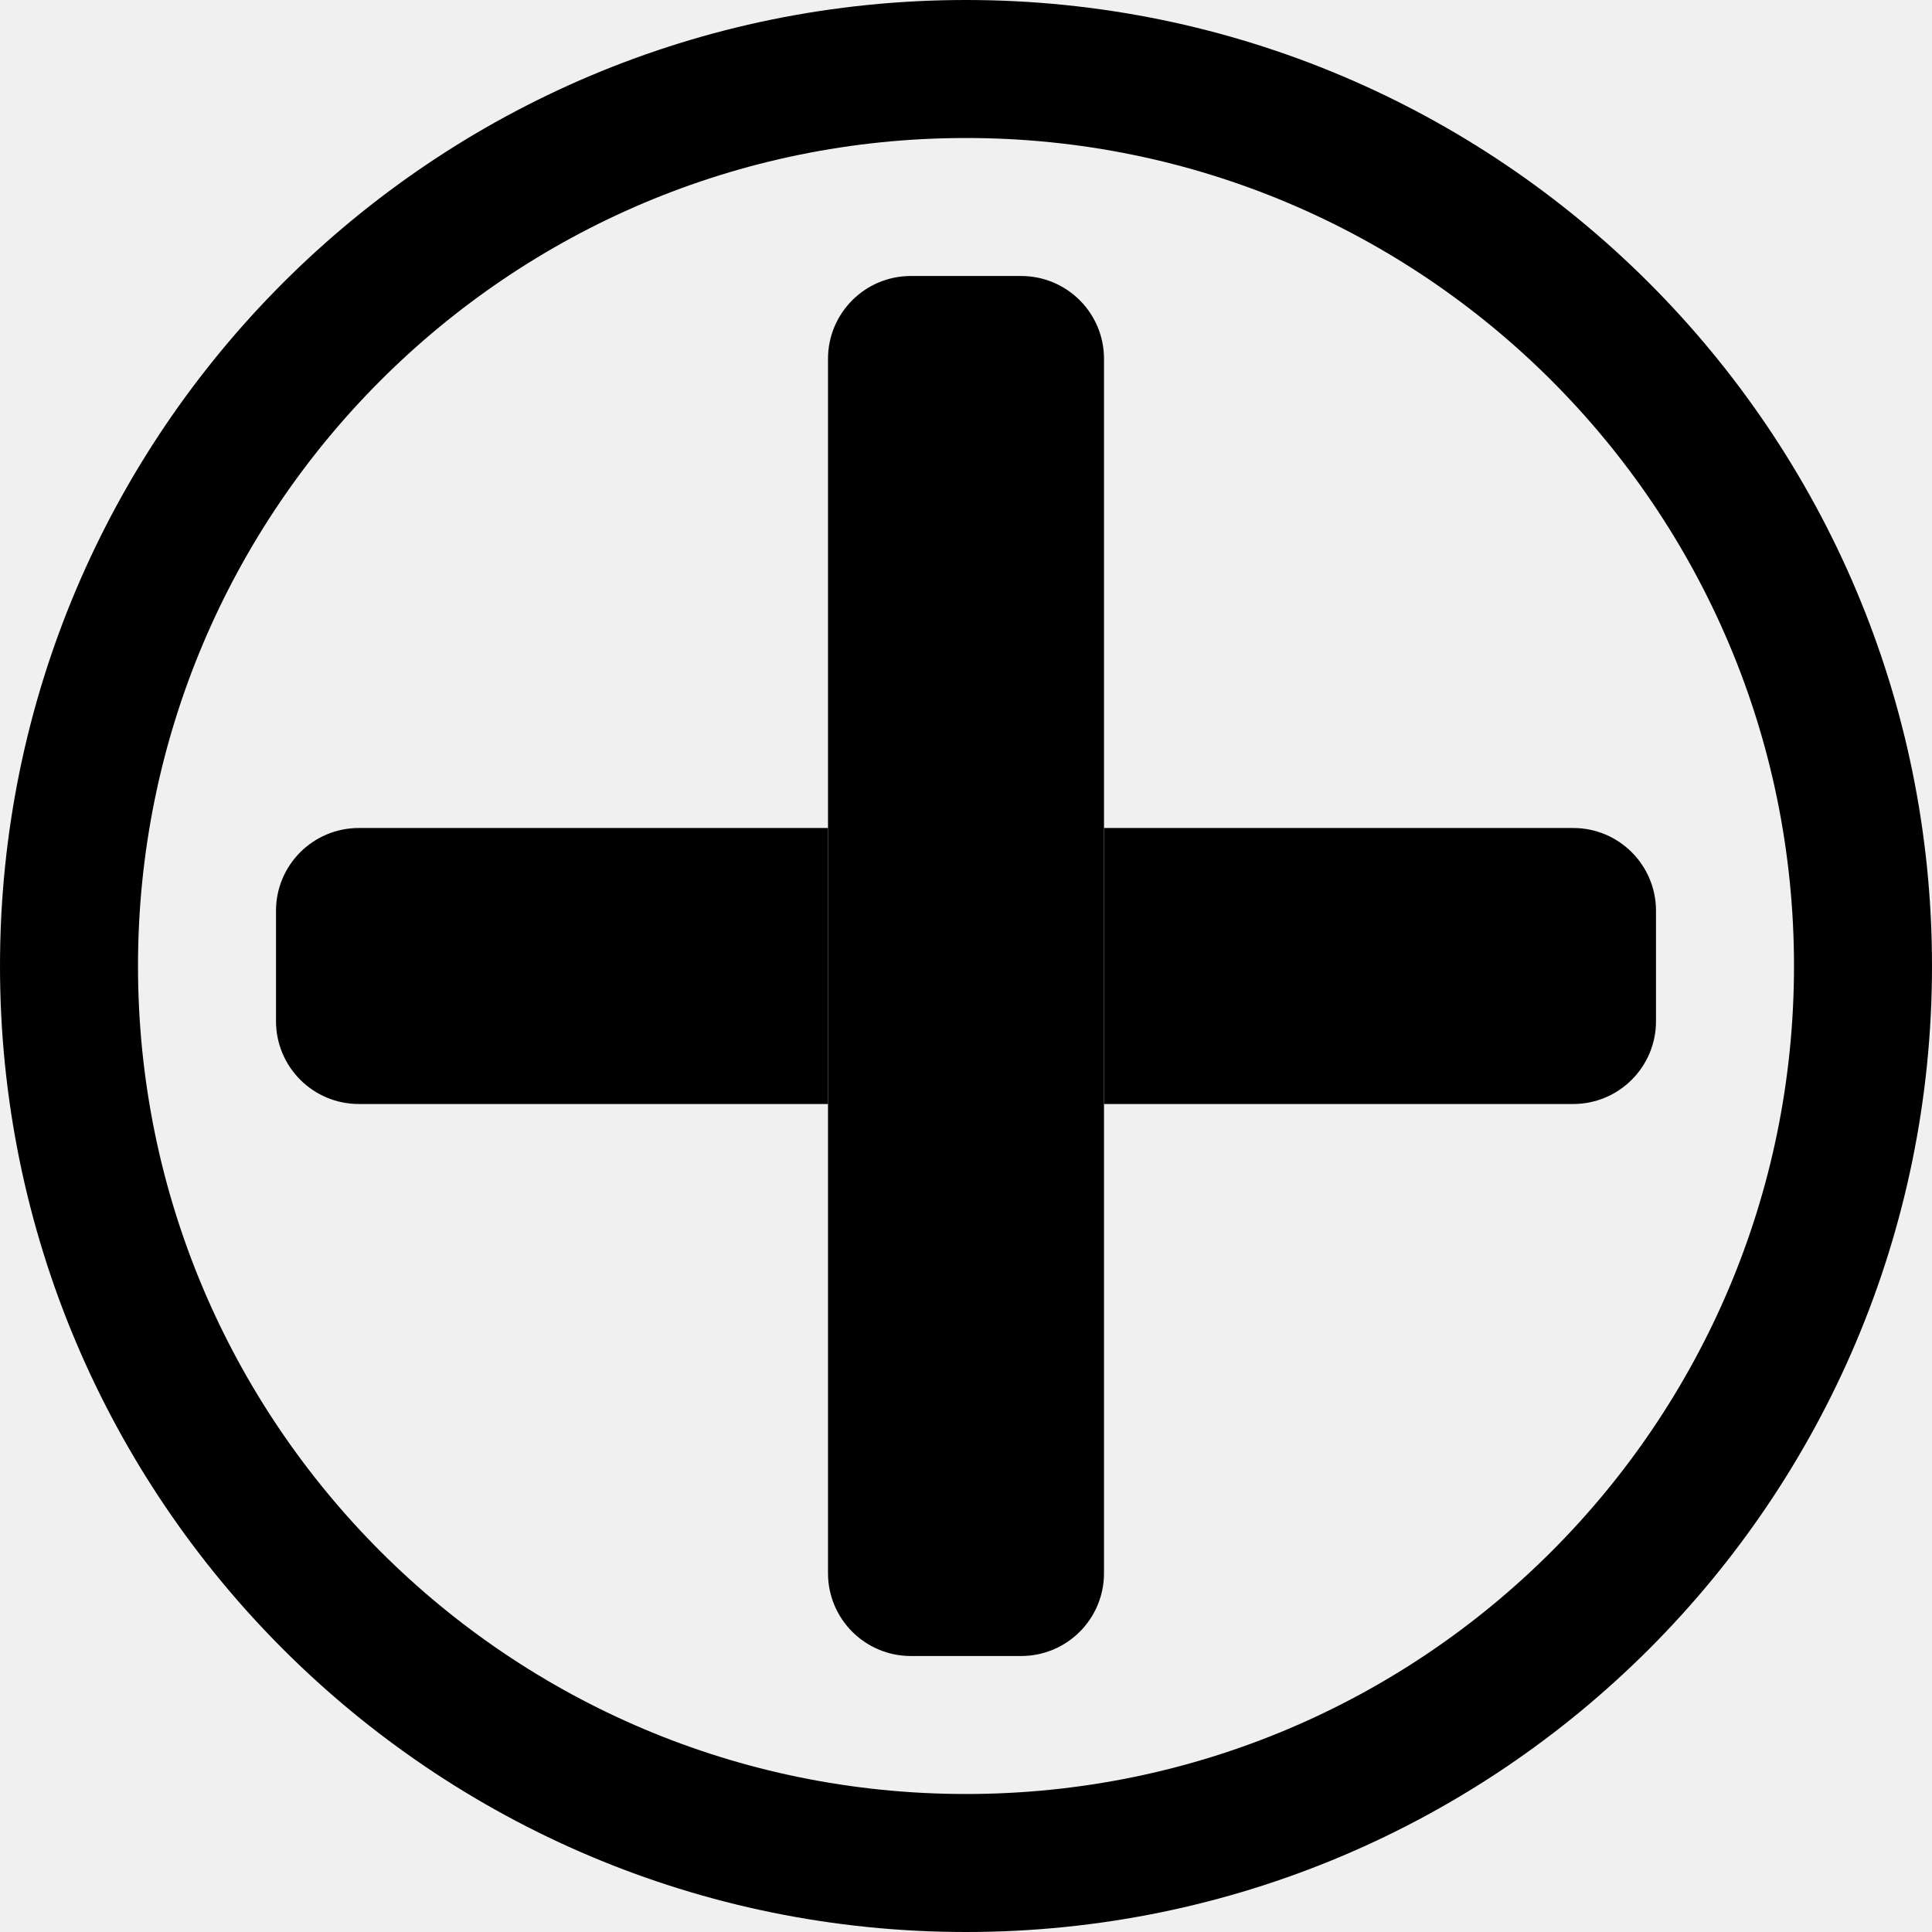
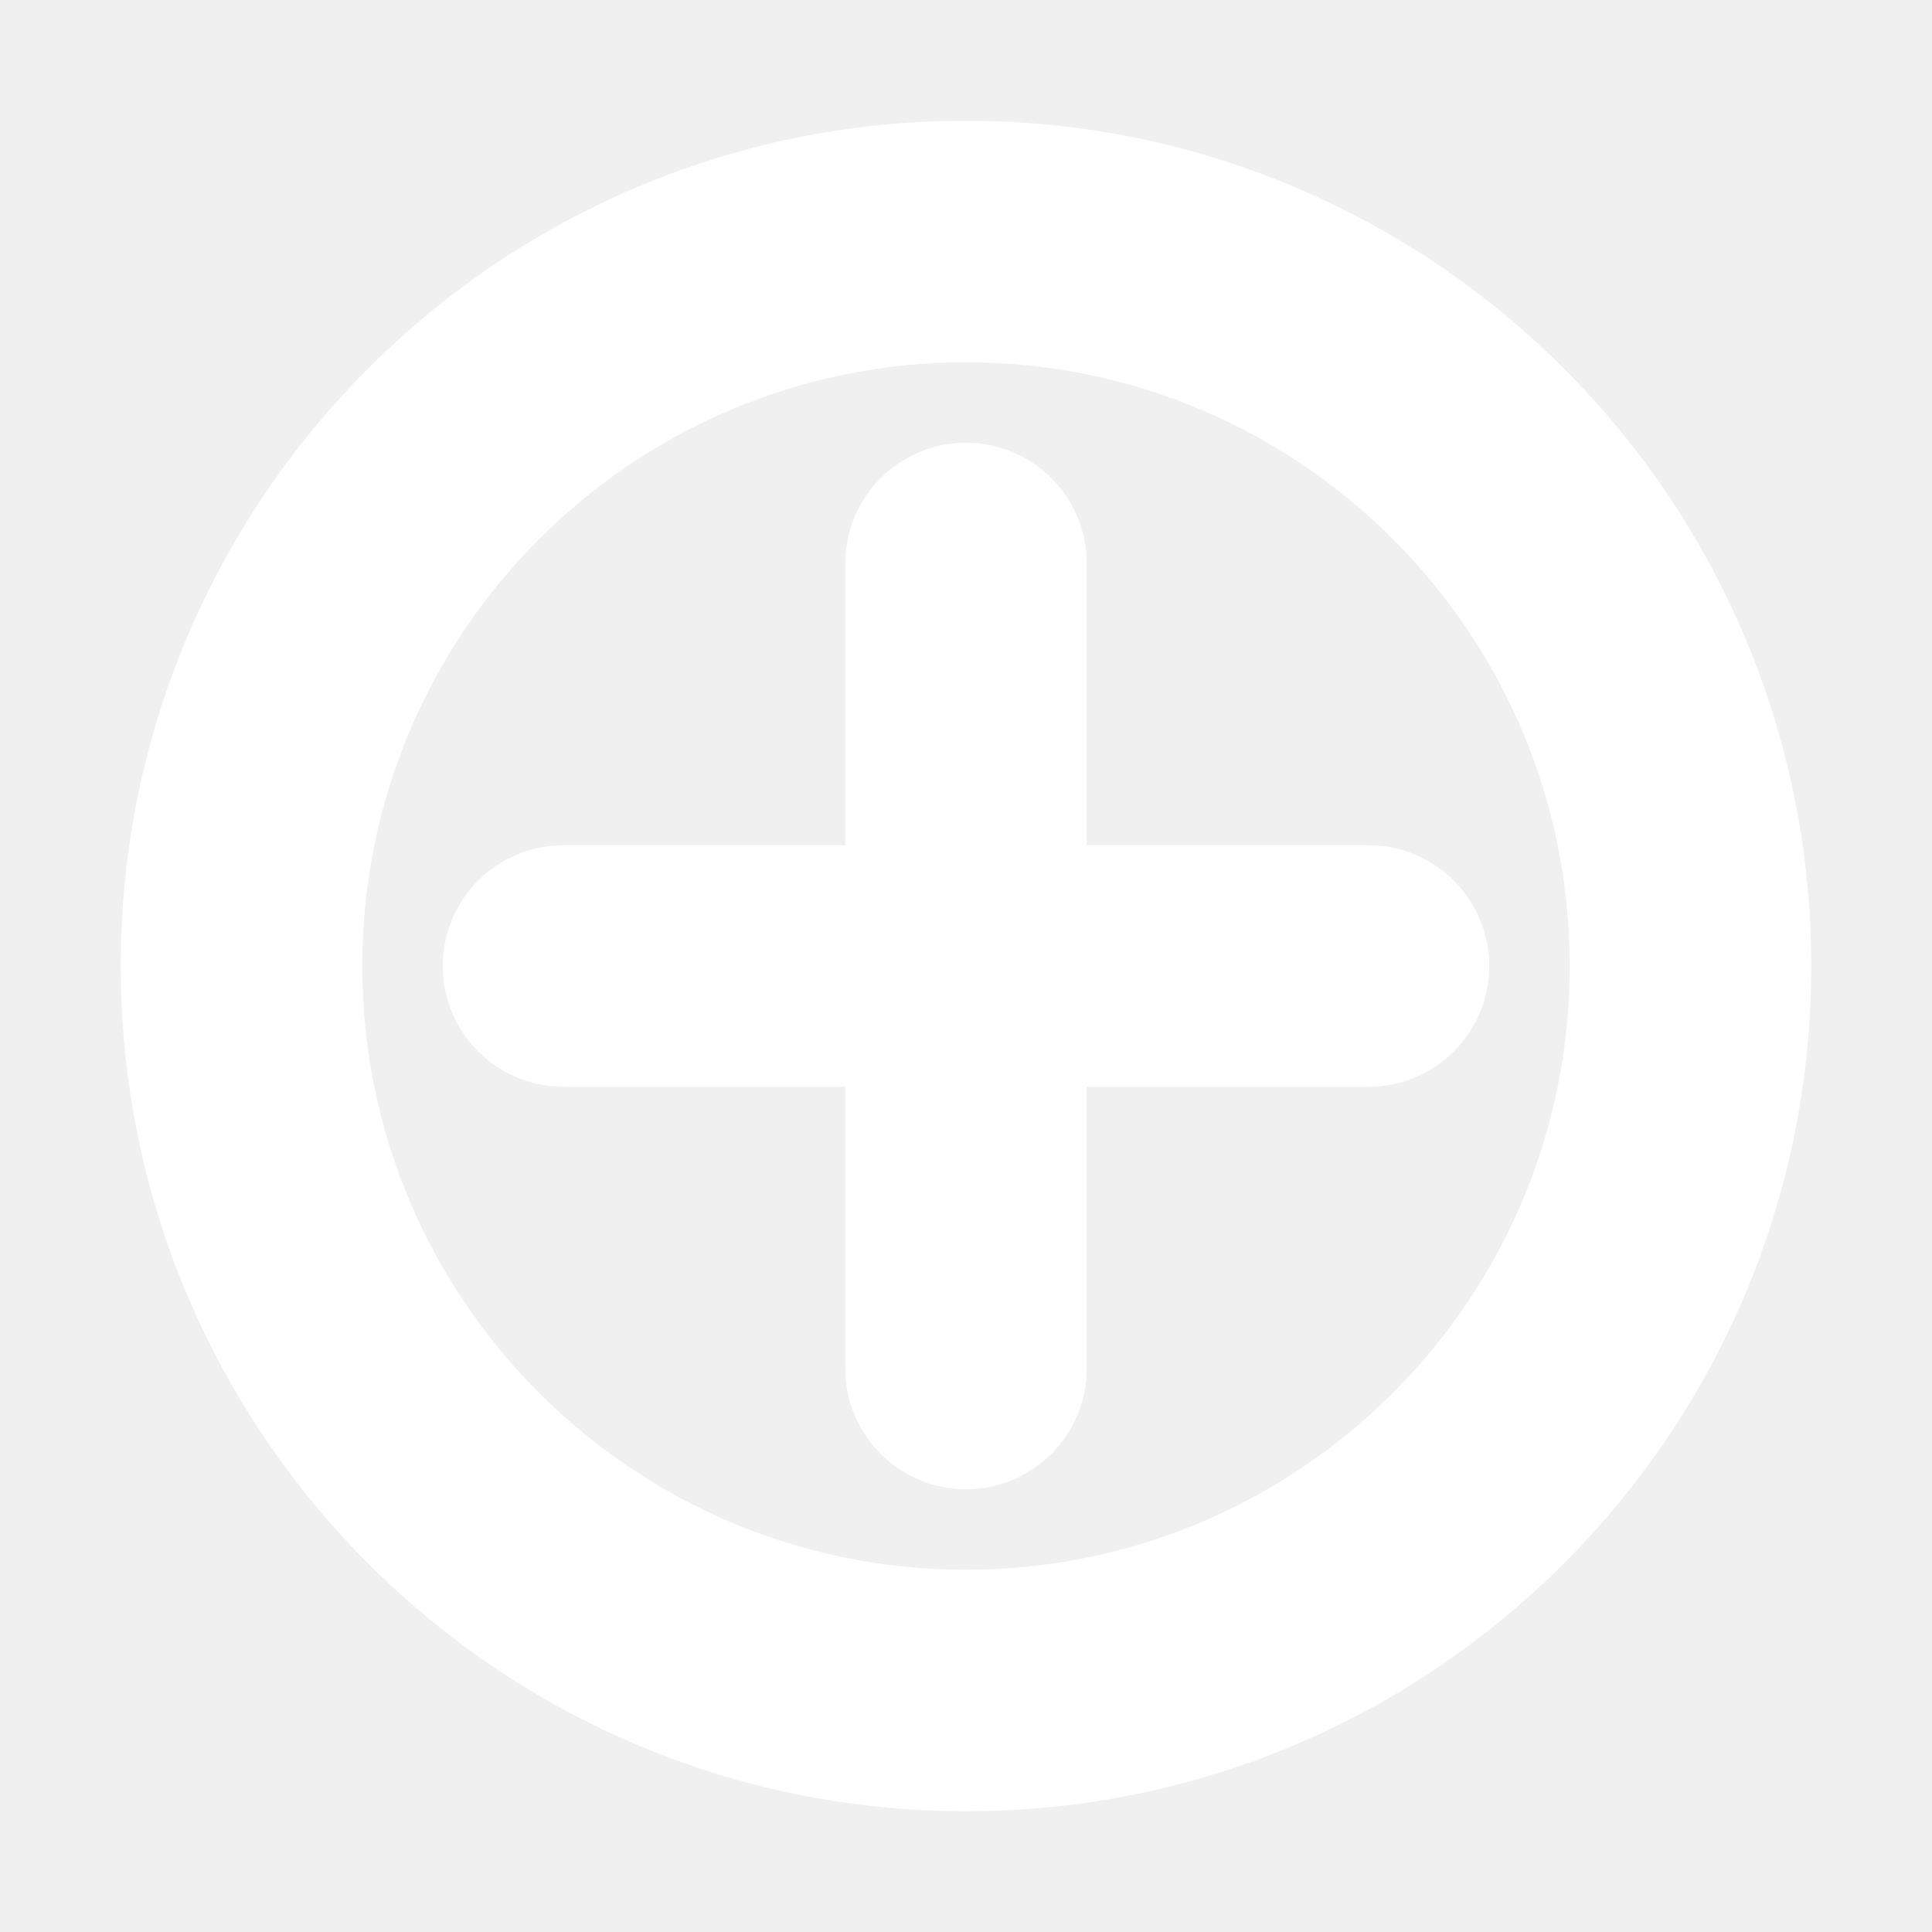
- <svg xmlns="http://www.w3.org/2000/svg" width="700" height="700" viewBox="0 0 700 700" fill="none">
-   <path d="M400 300H570C586.569 300 600 313.431 600 330V370C600 386.569 586.569 400 570 400H400V300Z" fill="black" />
-   <path d="M300 400H130C113.431 400 100 386.569 100 370V330C100 313.431 113.431 300 130 300H300V400Z" fill="black" />
-   <path d="M400 350V570C400 586.569 386.569 600 370 600H330C313.431 600 300 586.569 300 570V350H400Z" fill="black" />
-   <path d="M300 350V130C300 113.431 313.431 100 330 100H370C386.569 100 400 113.431 400 130V350H300Z" fill="black" />
-   <path d="M675 350C675 529.493 529.493 675 350 675C170.507 675 25 529.493 25 350C25 170.507 170.507 25 350 25C529.493 25 675 170.507 675 350Z" stroke="black" stroke-width="50" />
+ <svg xmlns="http://www.w3.org/2000/svg" fill="#ffffff" width="800px" height="800px" viewBox="0 0 24 24" stroke="#ffffff">
+   <g id="SVGRepo_bgCarrier" stroke-width="0" />
+   <g id="SVGRepo_tracerCarrier" stroke-linecap="round" stroke-linejoin="round" />
+   <g id="SVGRepo_iconCarrier">
+     <path fill-rule="evenodd" d="M12,2 C17.523,2 22,6.477 22,12 C22,17.523 17.523,22 12,22 C6.477,22 2,17.523 2,12 C2,6.477 6.477,2 12,2 Z M12,4 C7.582,4 4,7.582 4,12 C4,16.418 7.582,20 12,20 C16.418,20 20,16.418 20,12 C20,7.582 16.418,4 12,4 Z M12,6 C12.552,6 13,6.448 13,7 L13,11 L17,11 C17.552,11 18,11.448 18,12 C18,12.552 17.552,13 17,13 L13,13 L13,17 C13,17.552 12.552,18 12,18 C11.448,18 11,17.552 11,17 L11,13 L7,13 C6.448,13 6,12.552 6,12 C6,11.448 6.448,11 7,11 L11,11 L11,7 C11,6.448 11.448,6 12,6 Z" />
+   </g>
</svg>
